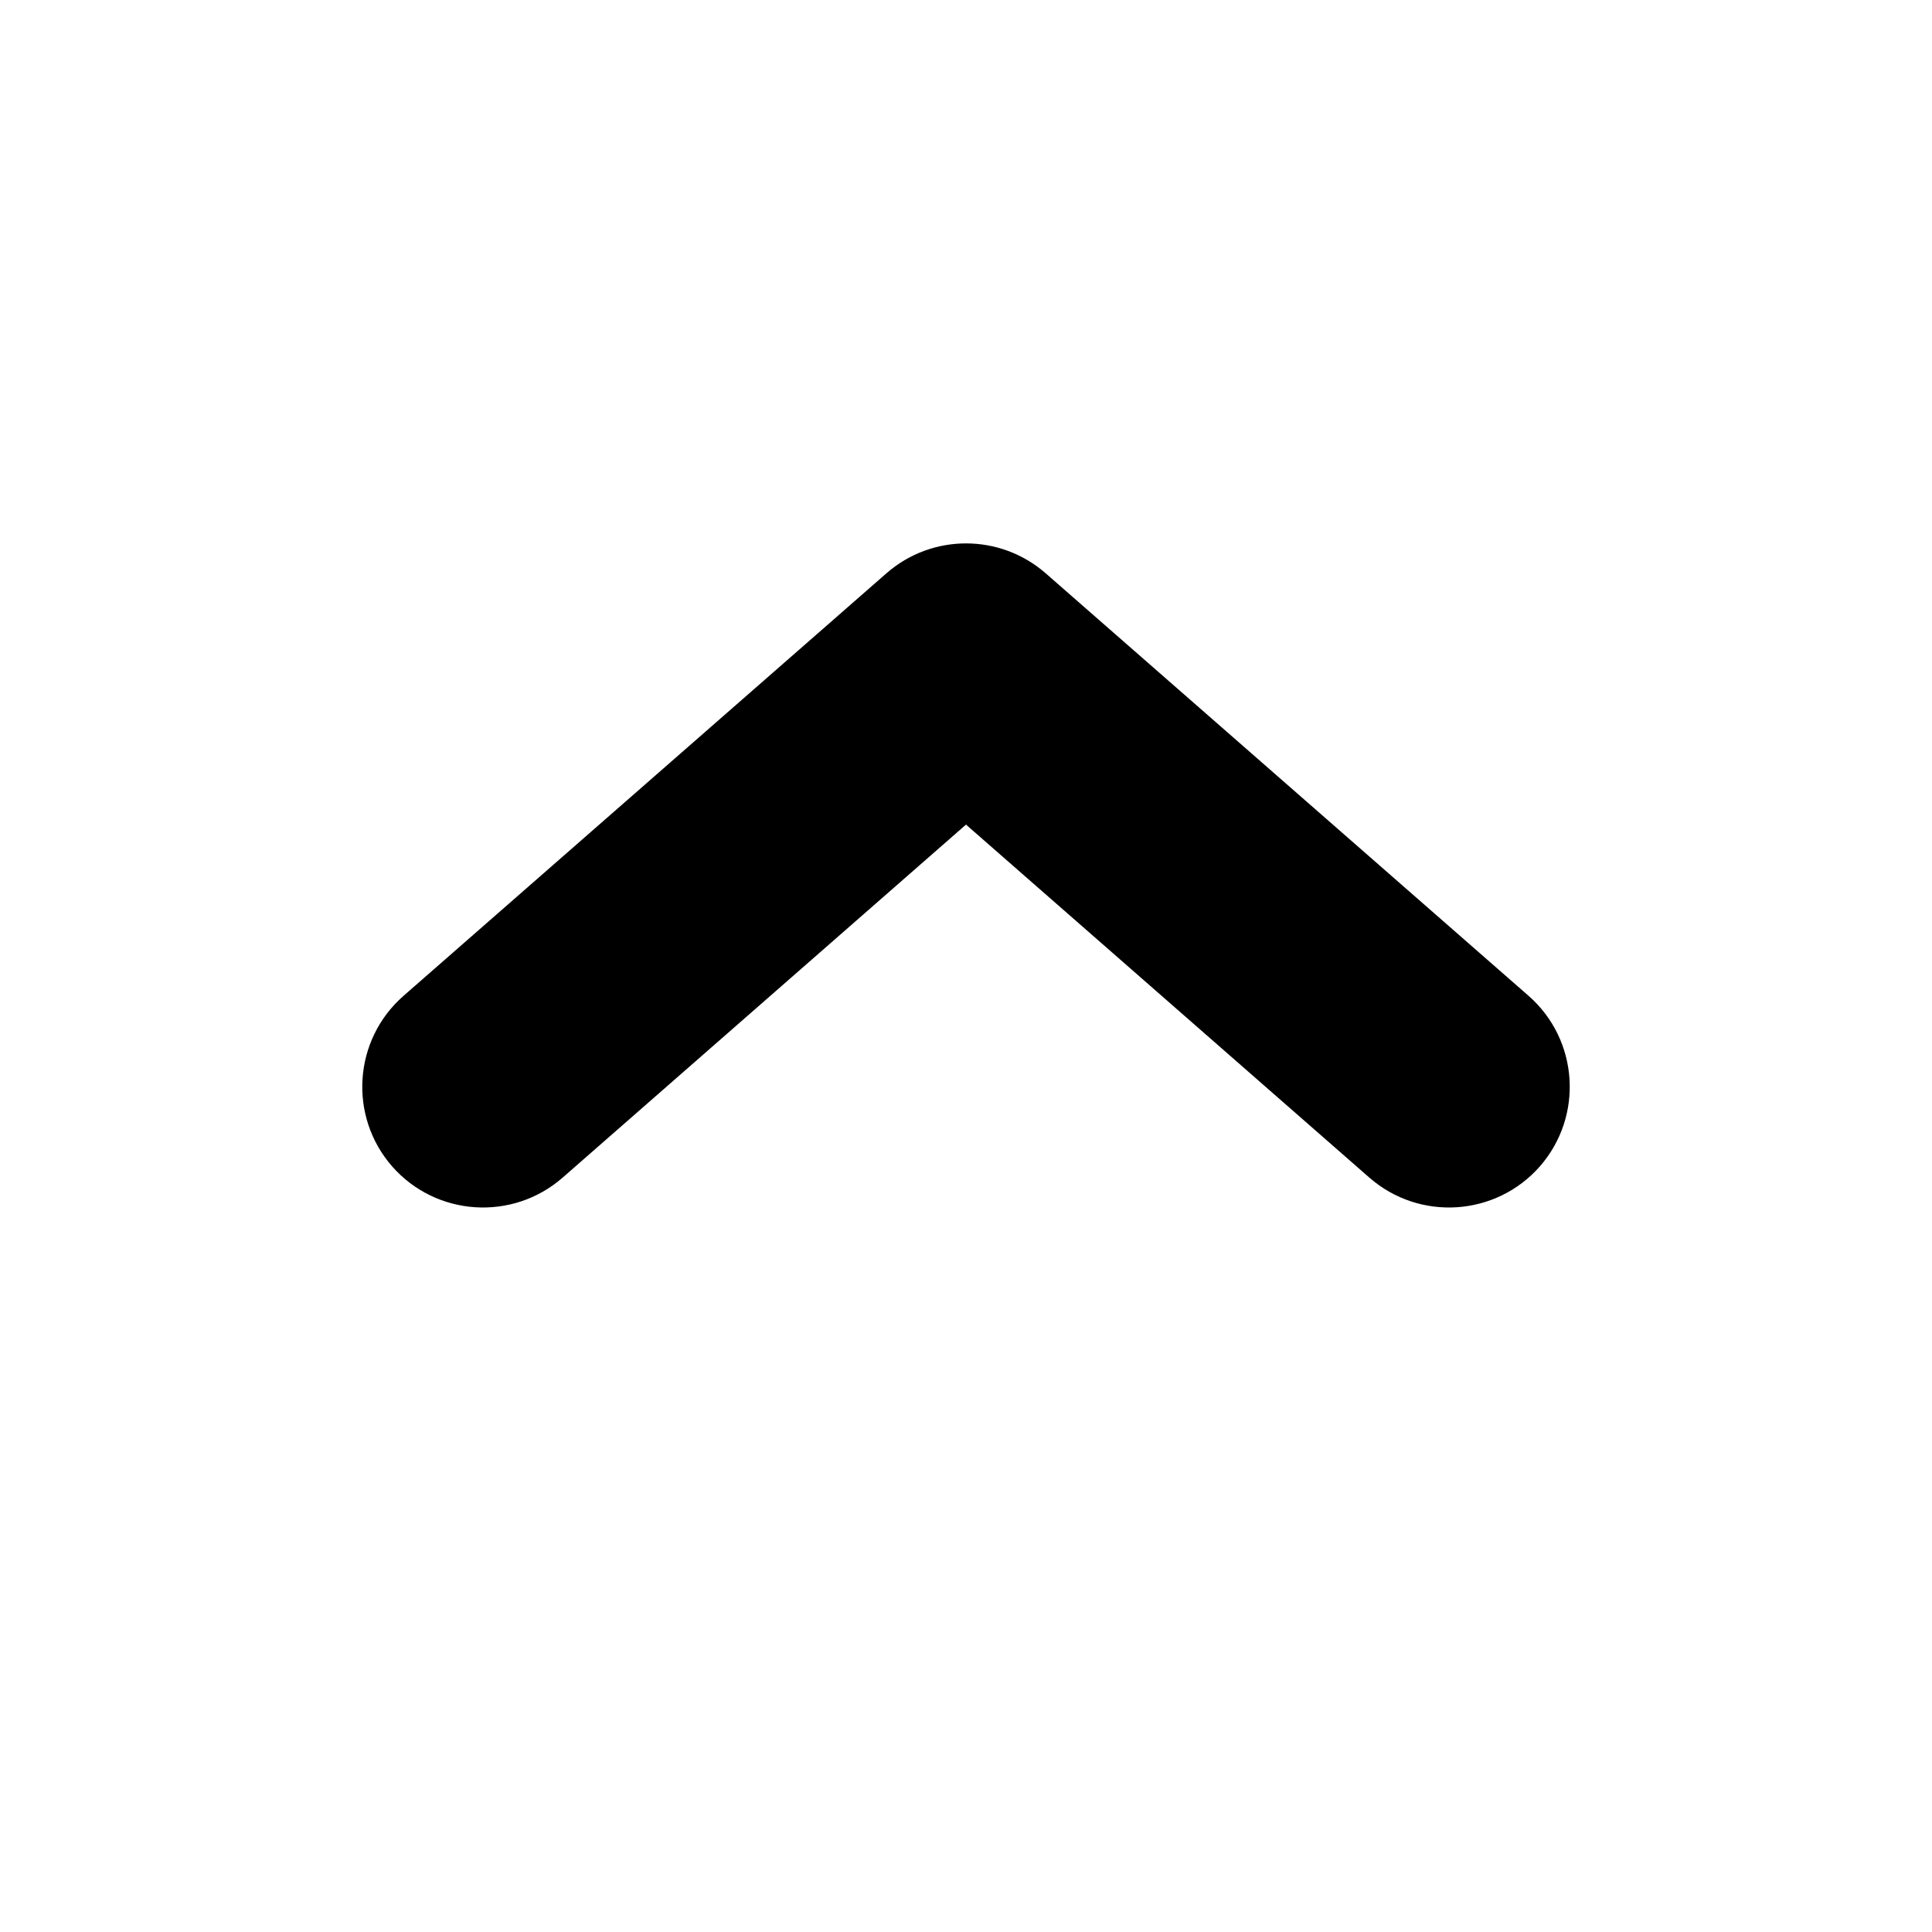
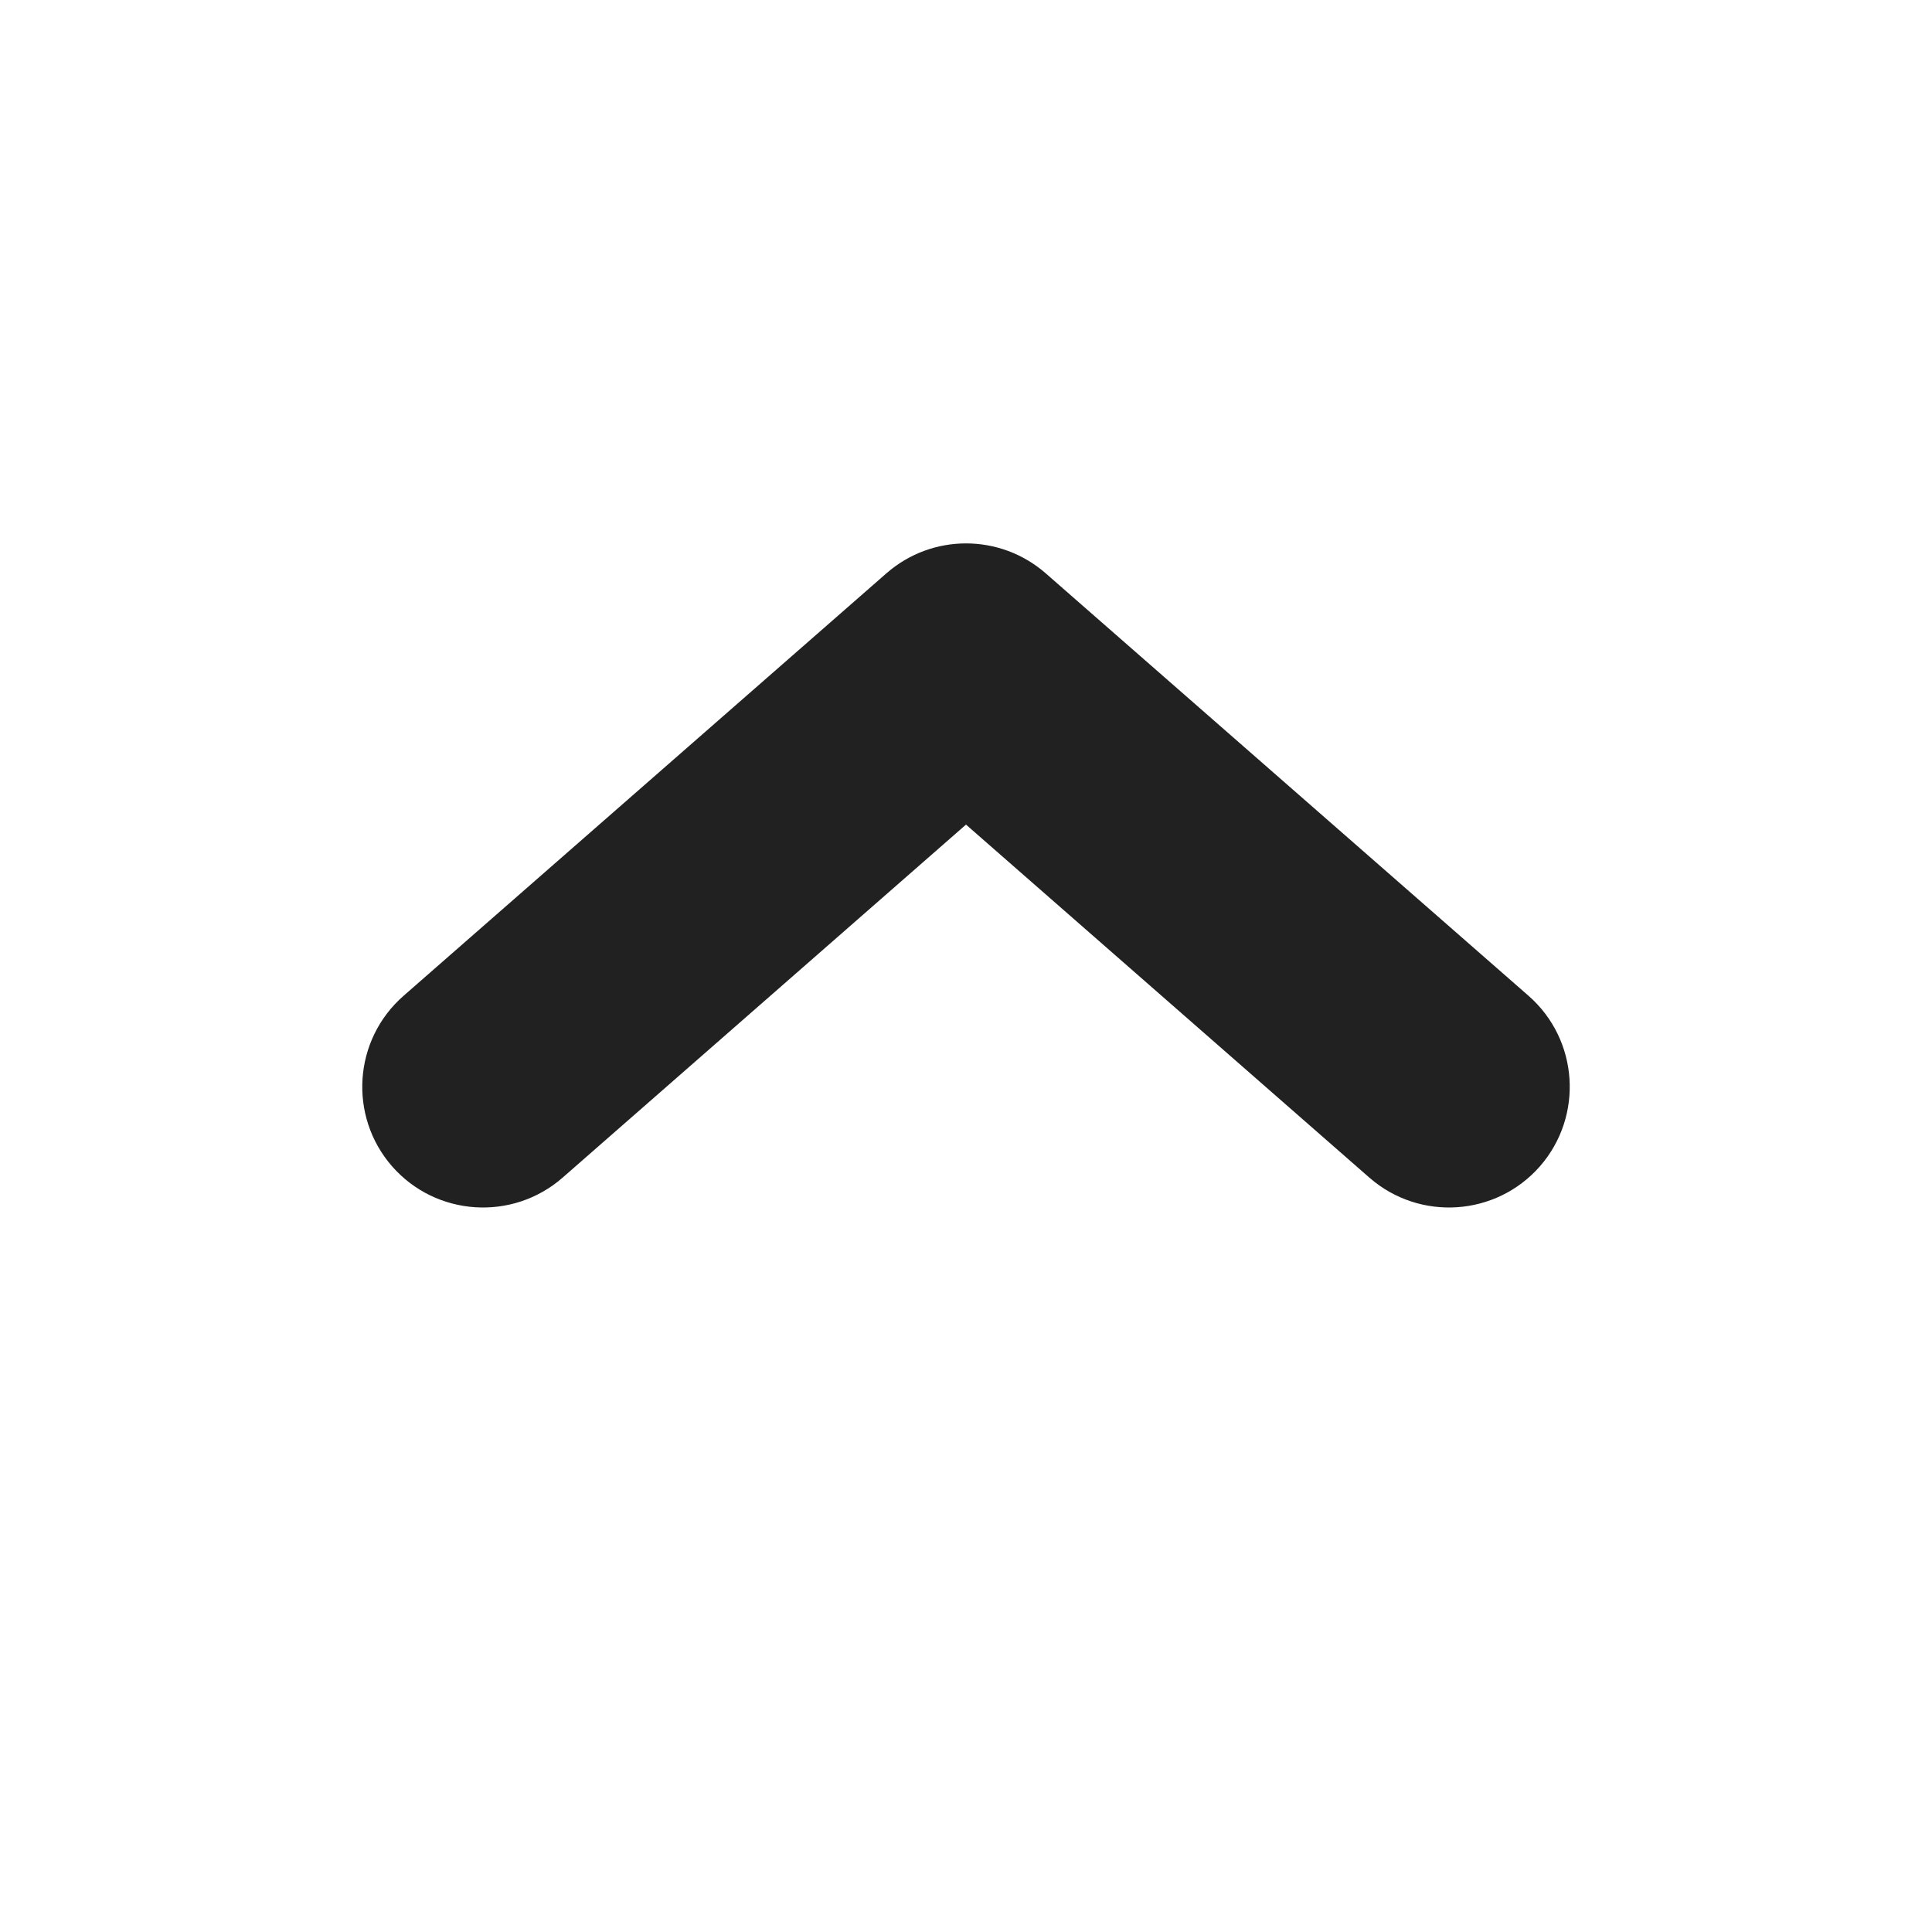
<svg xmlns="http://www.w3.org/2000/svg" width="16" height="16" viewBox="0 0 16 16" fill="none">
-   <path fill-rule="evenodd" clip-rule="evenodd" d="M12.753 9.659C12.389 10.074 11.757 10.116 11.341 9.753L8 6.829L4.659 9.753C4.243 10.116 3.611 10.074 3.247 9.659C2.884 9.243 2.926 8.611 3.342 8.247L7.342 4.747C7.719 4.418 8.281 4.418 8.659 4.747L12.659 8.247C13.074 8.611 13.116 9.243 12.753 9.659Z" fill="black" />
+   <path fill-rule="evenodd" clip-rule="evenodd" d="M12.753 9.659C12.389 10.074 11.757 10.116 11.341 9.753L8 6.829L4.659 9.753C4.243 10.116 3.611 10.074 3.247 9.659C2.884 9.243 2.926 8.611 3.342 8.247L7.342 4.747C7.719 4.418 8.281 4.418 8.659 4.747L12.659 8.247C13.074 8.611 13.116 9.243 12.753 9.659Z" fill="#212121" />
</svg>
